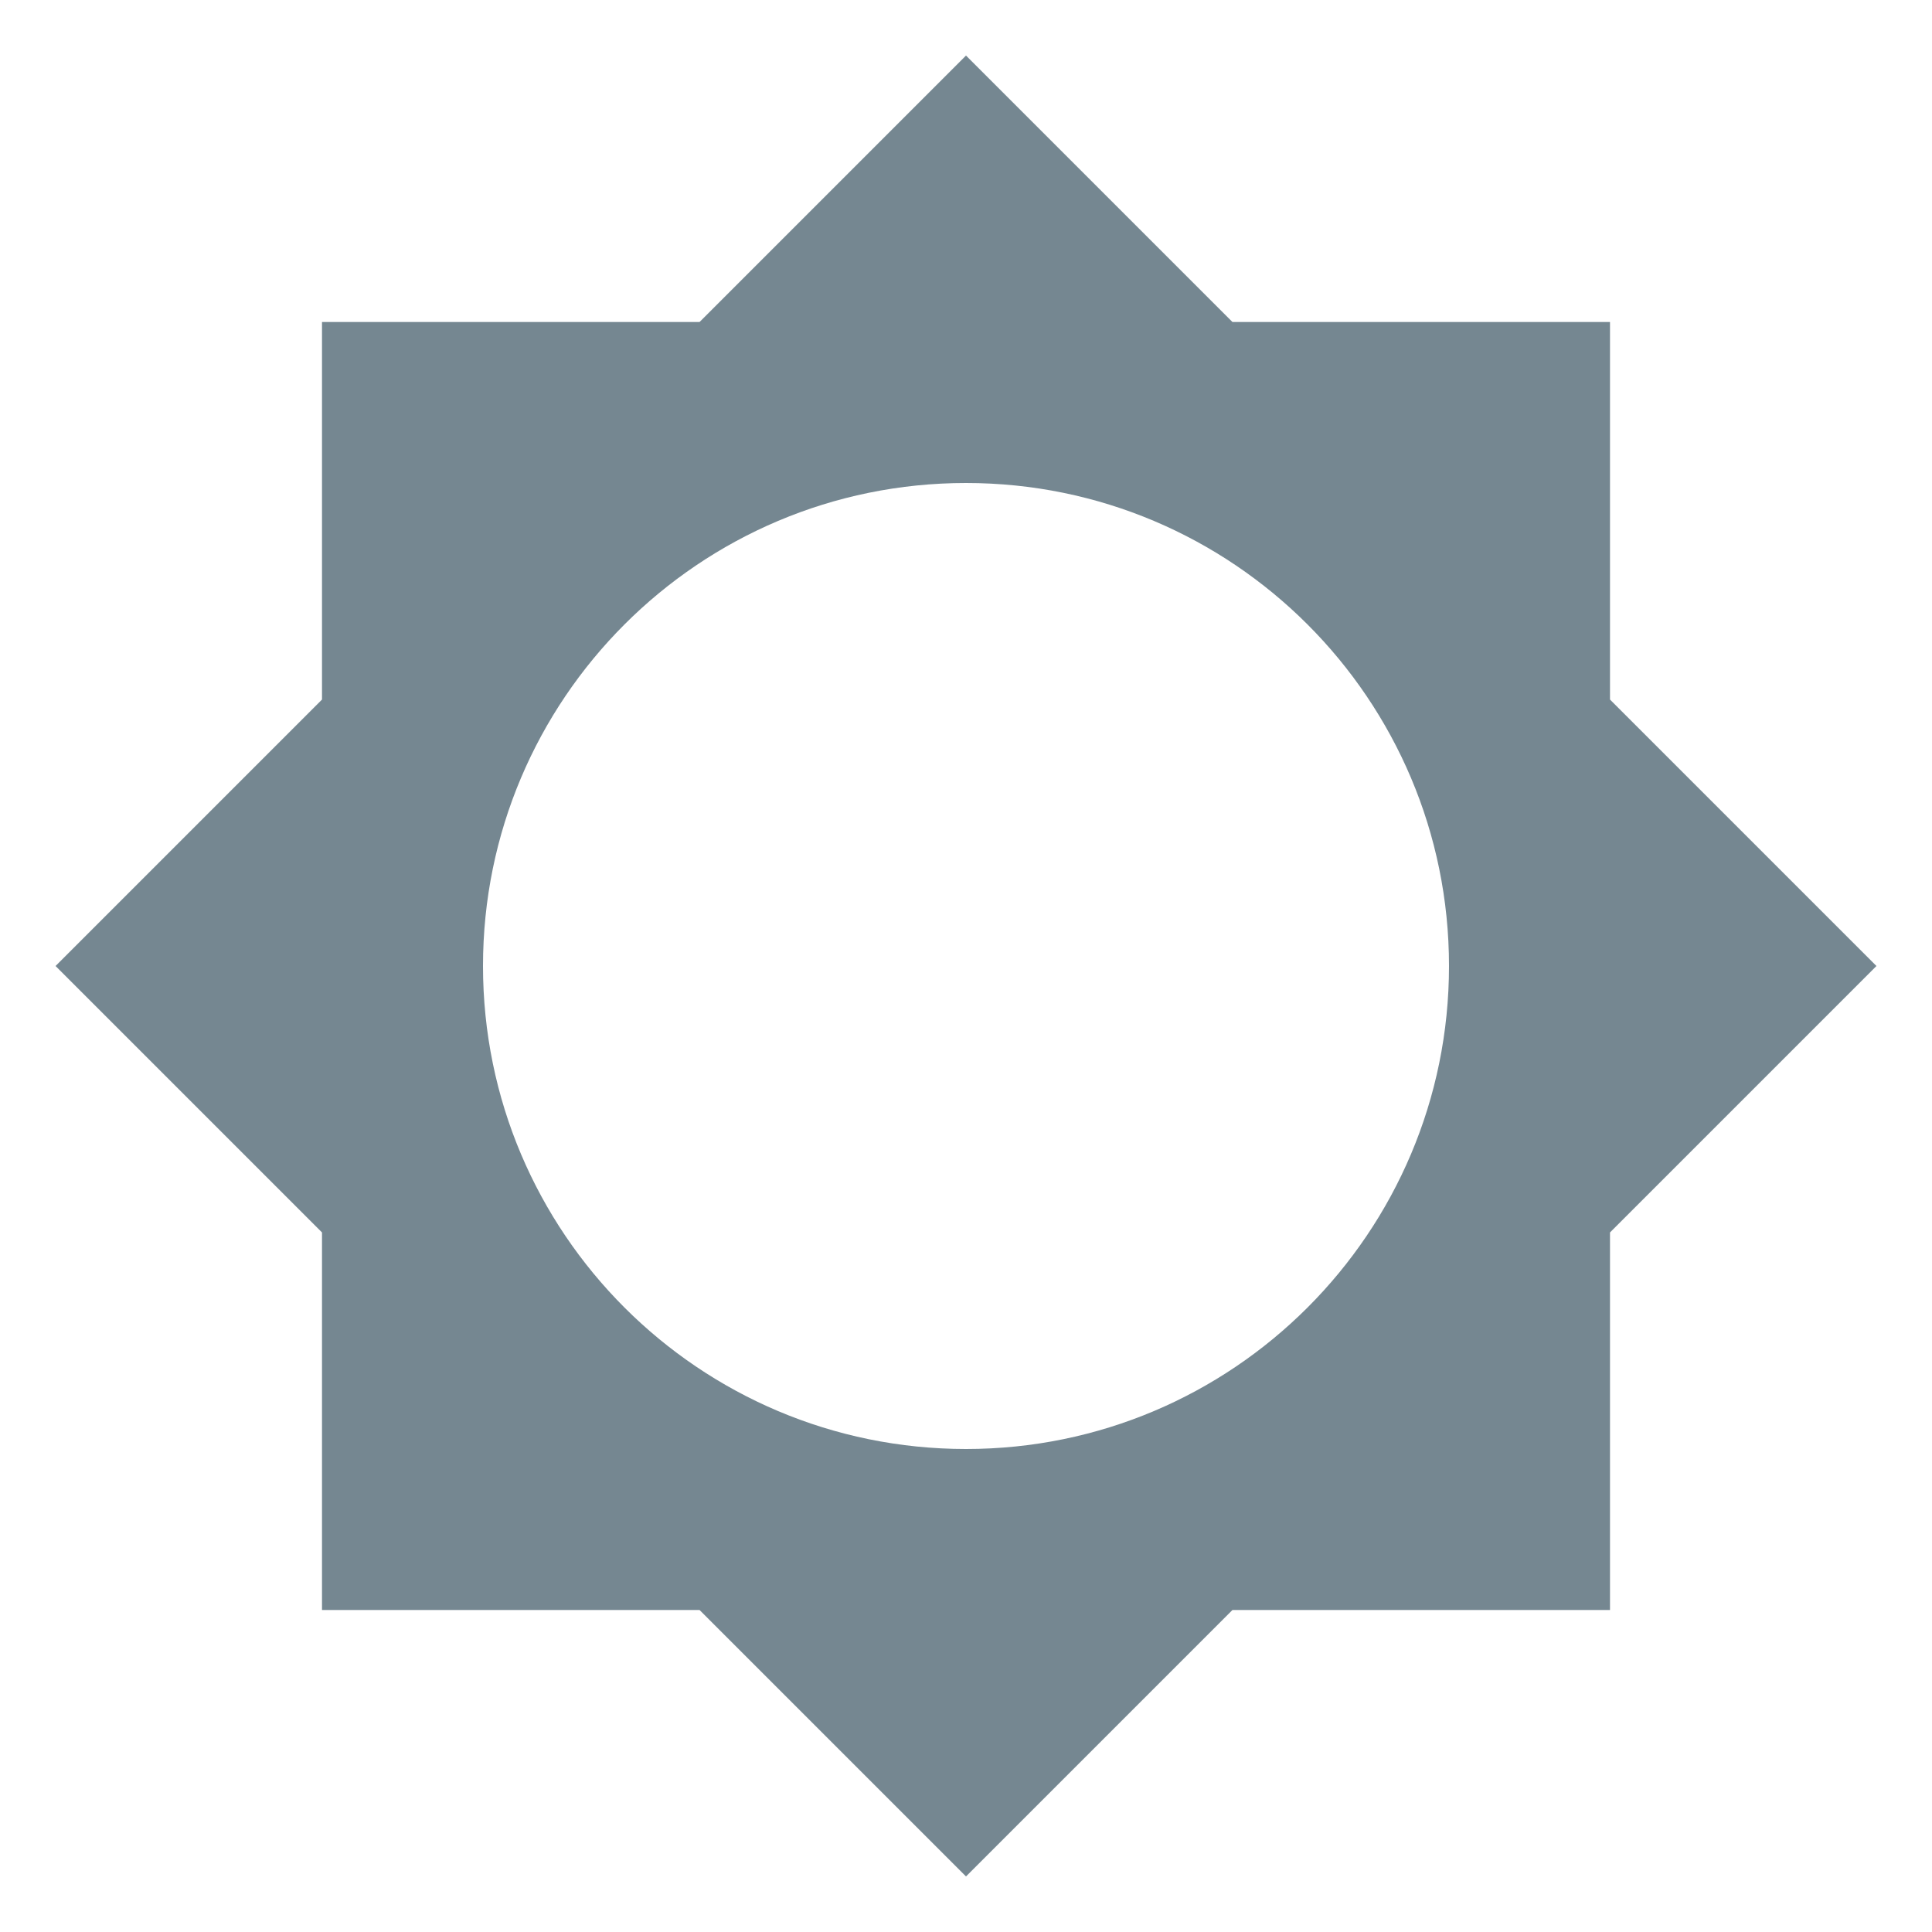
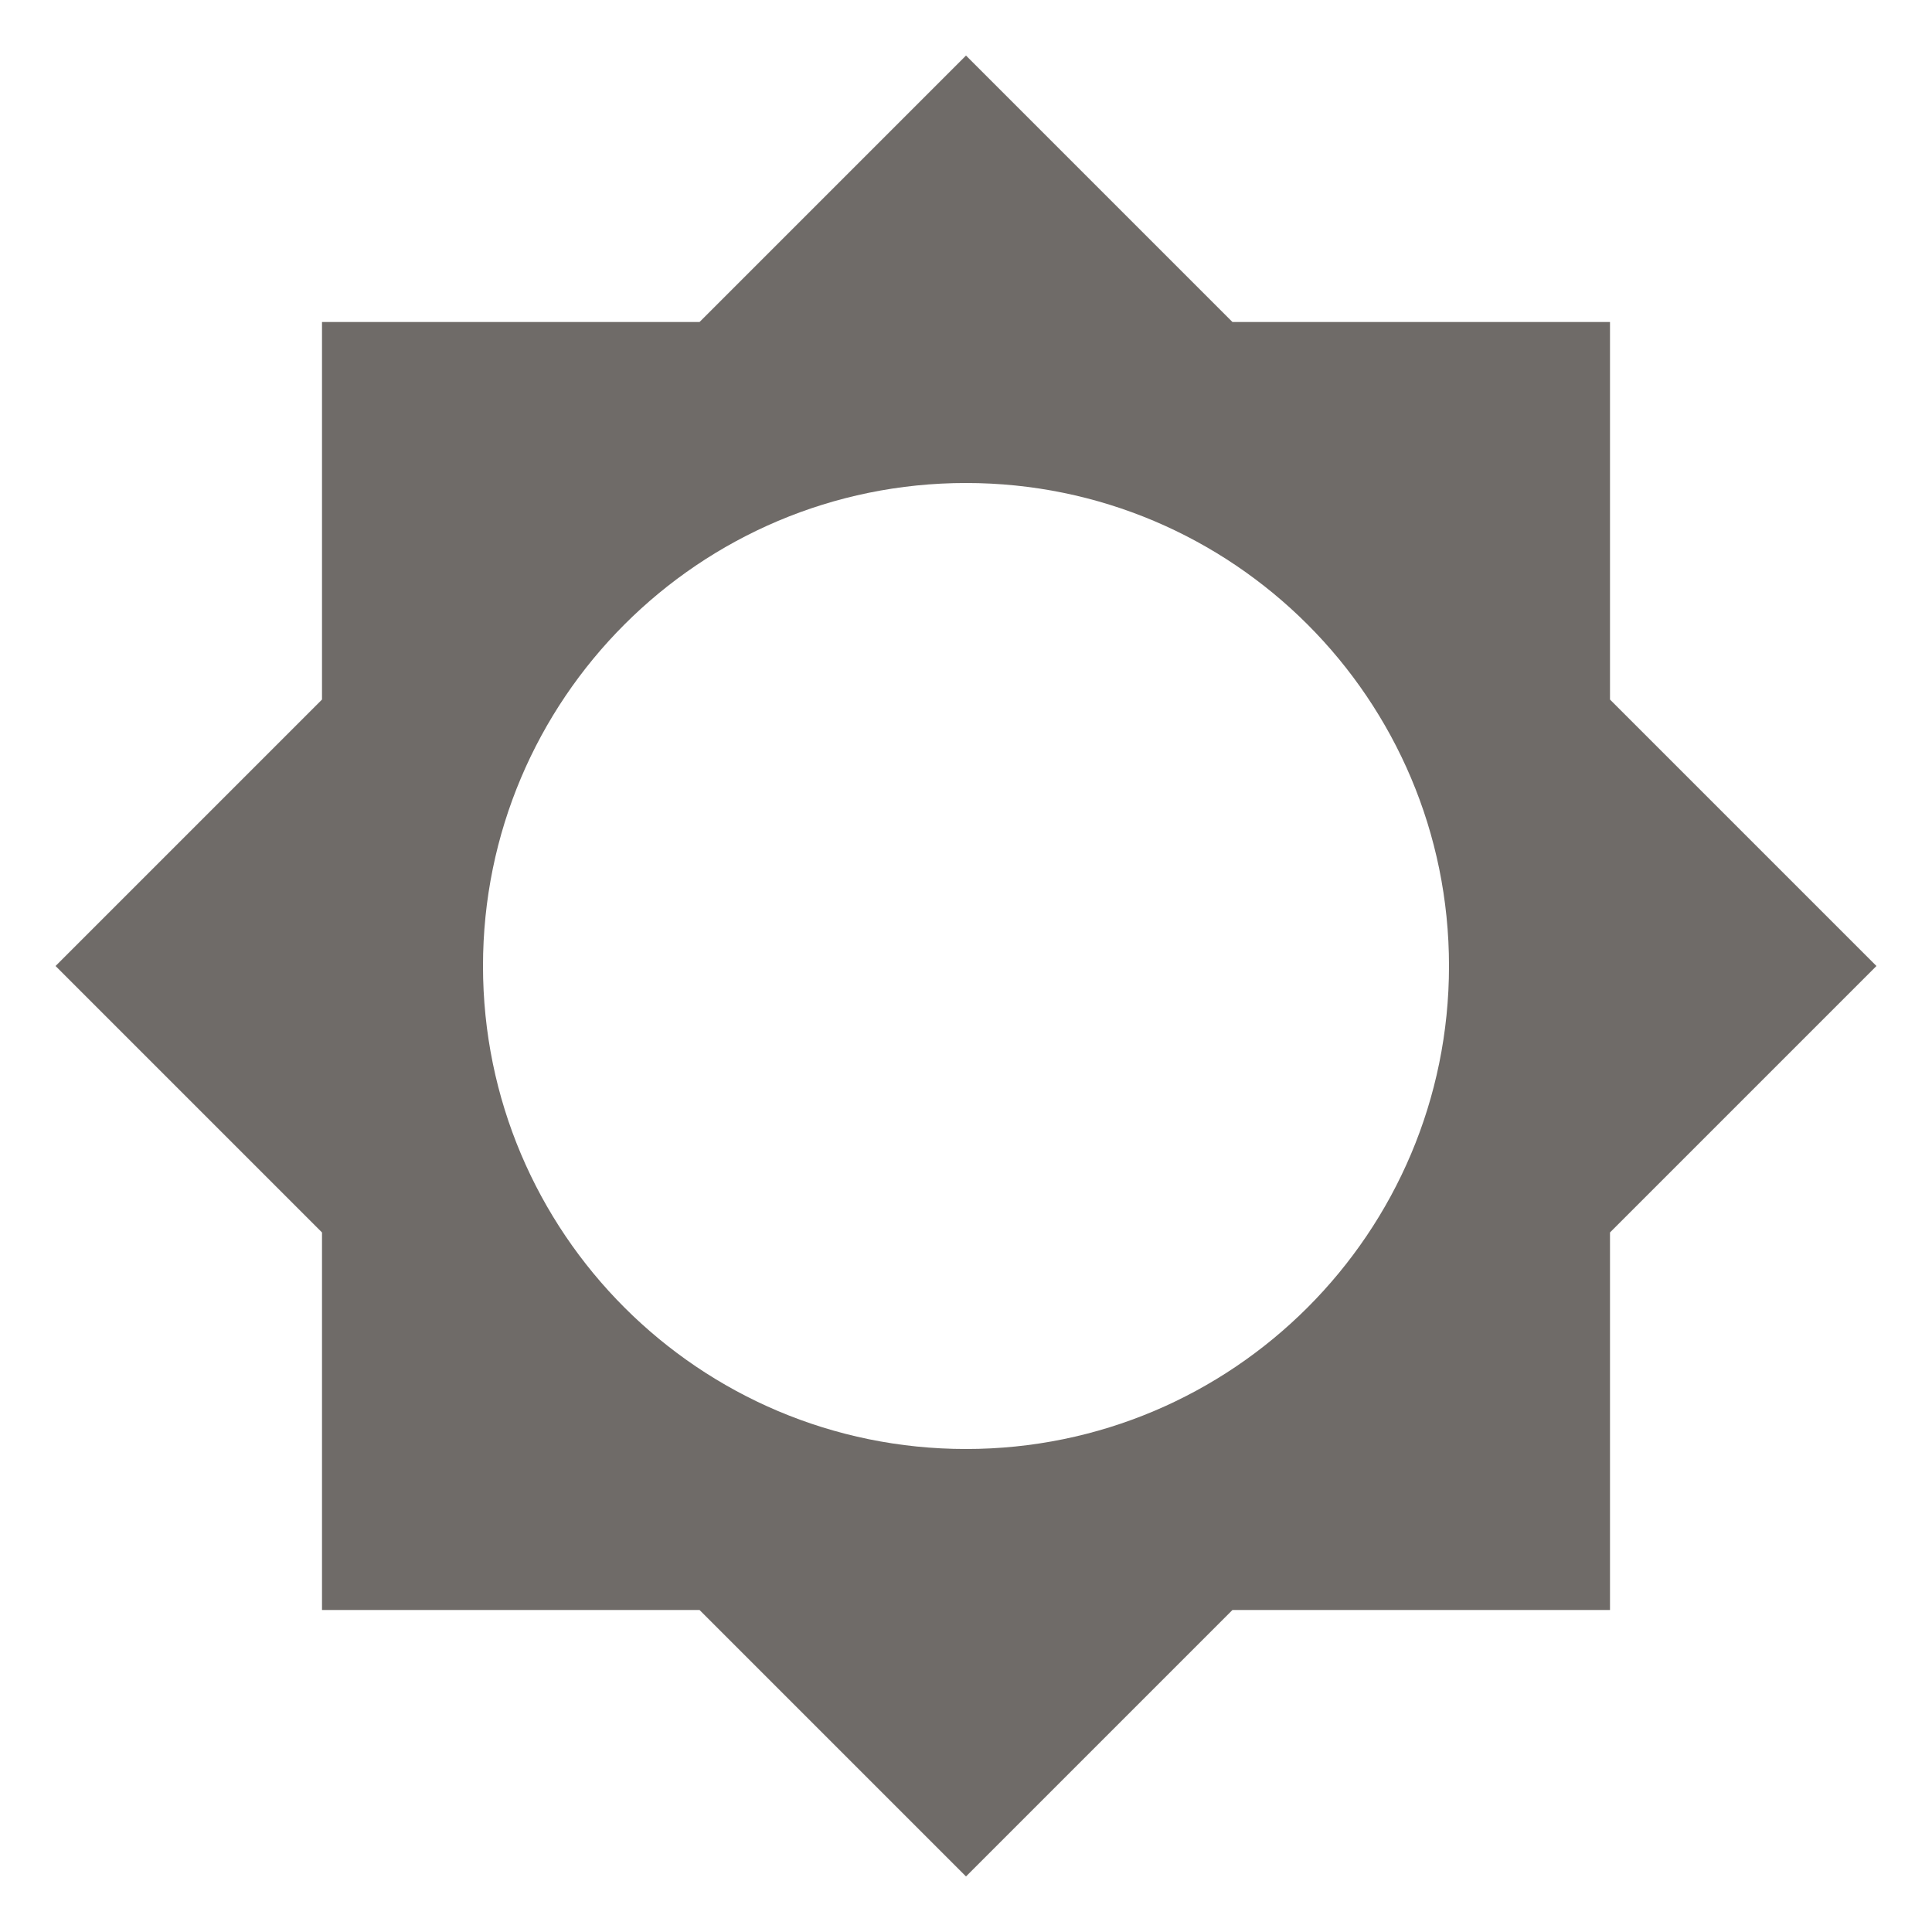
<svg xmlns="http://www.w3.org/2000/svg" viewBox="0 0 24 24">
-   <path d="M12,18A6,6 0 0,1 6,12A6,6 0 0,1 12,6A6,6 0 0,1 18,12A6,6 0 0,1 12,18M20,15.31L23.31,12L20,8.69V4H15.31L12,0.69L8.69,4H4V8.69L0.69,12L4,15.31V20H8.69L12,23.31L15.31,20H20V15.31Z" fill="#758791" />
+   <path d="M12,18A6,6 0 0,1 6,12A6,6 0 0,1 12,6A6,6 0 0,1 18,12A6,6 0 0,1 12,18M20,15.31L23.31,12L20,8.69V4H15.31L12,0.69L8.69,4H4V8.69L0.69,12L4,15.31V20H8.69L12,23.31L15.31,20H20V15.31Z" fill="#6F6B68" />
</svg>
